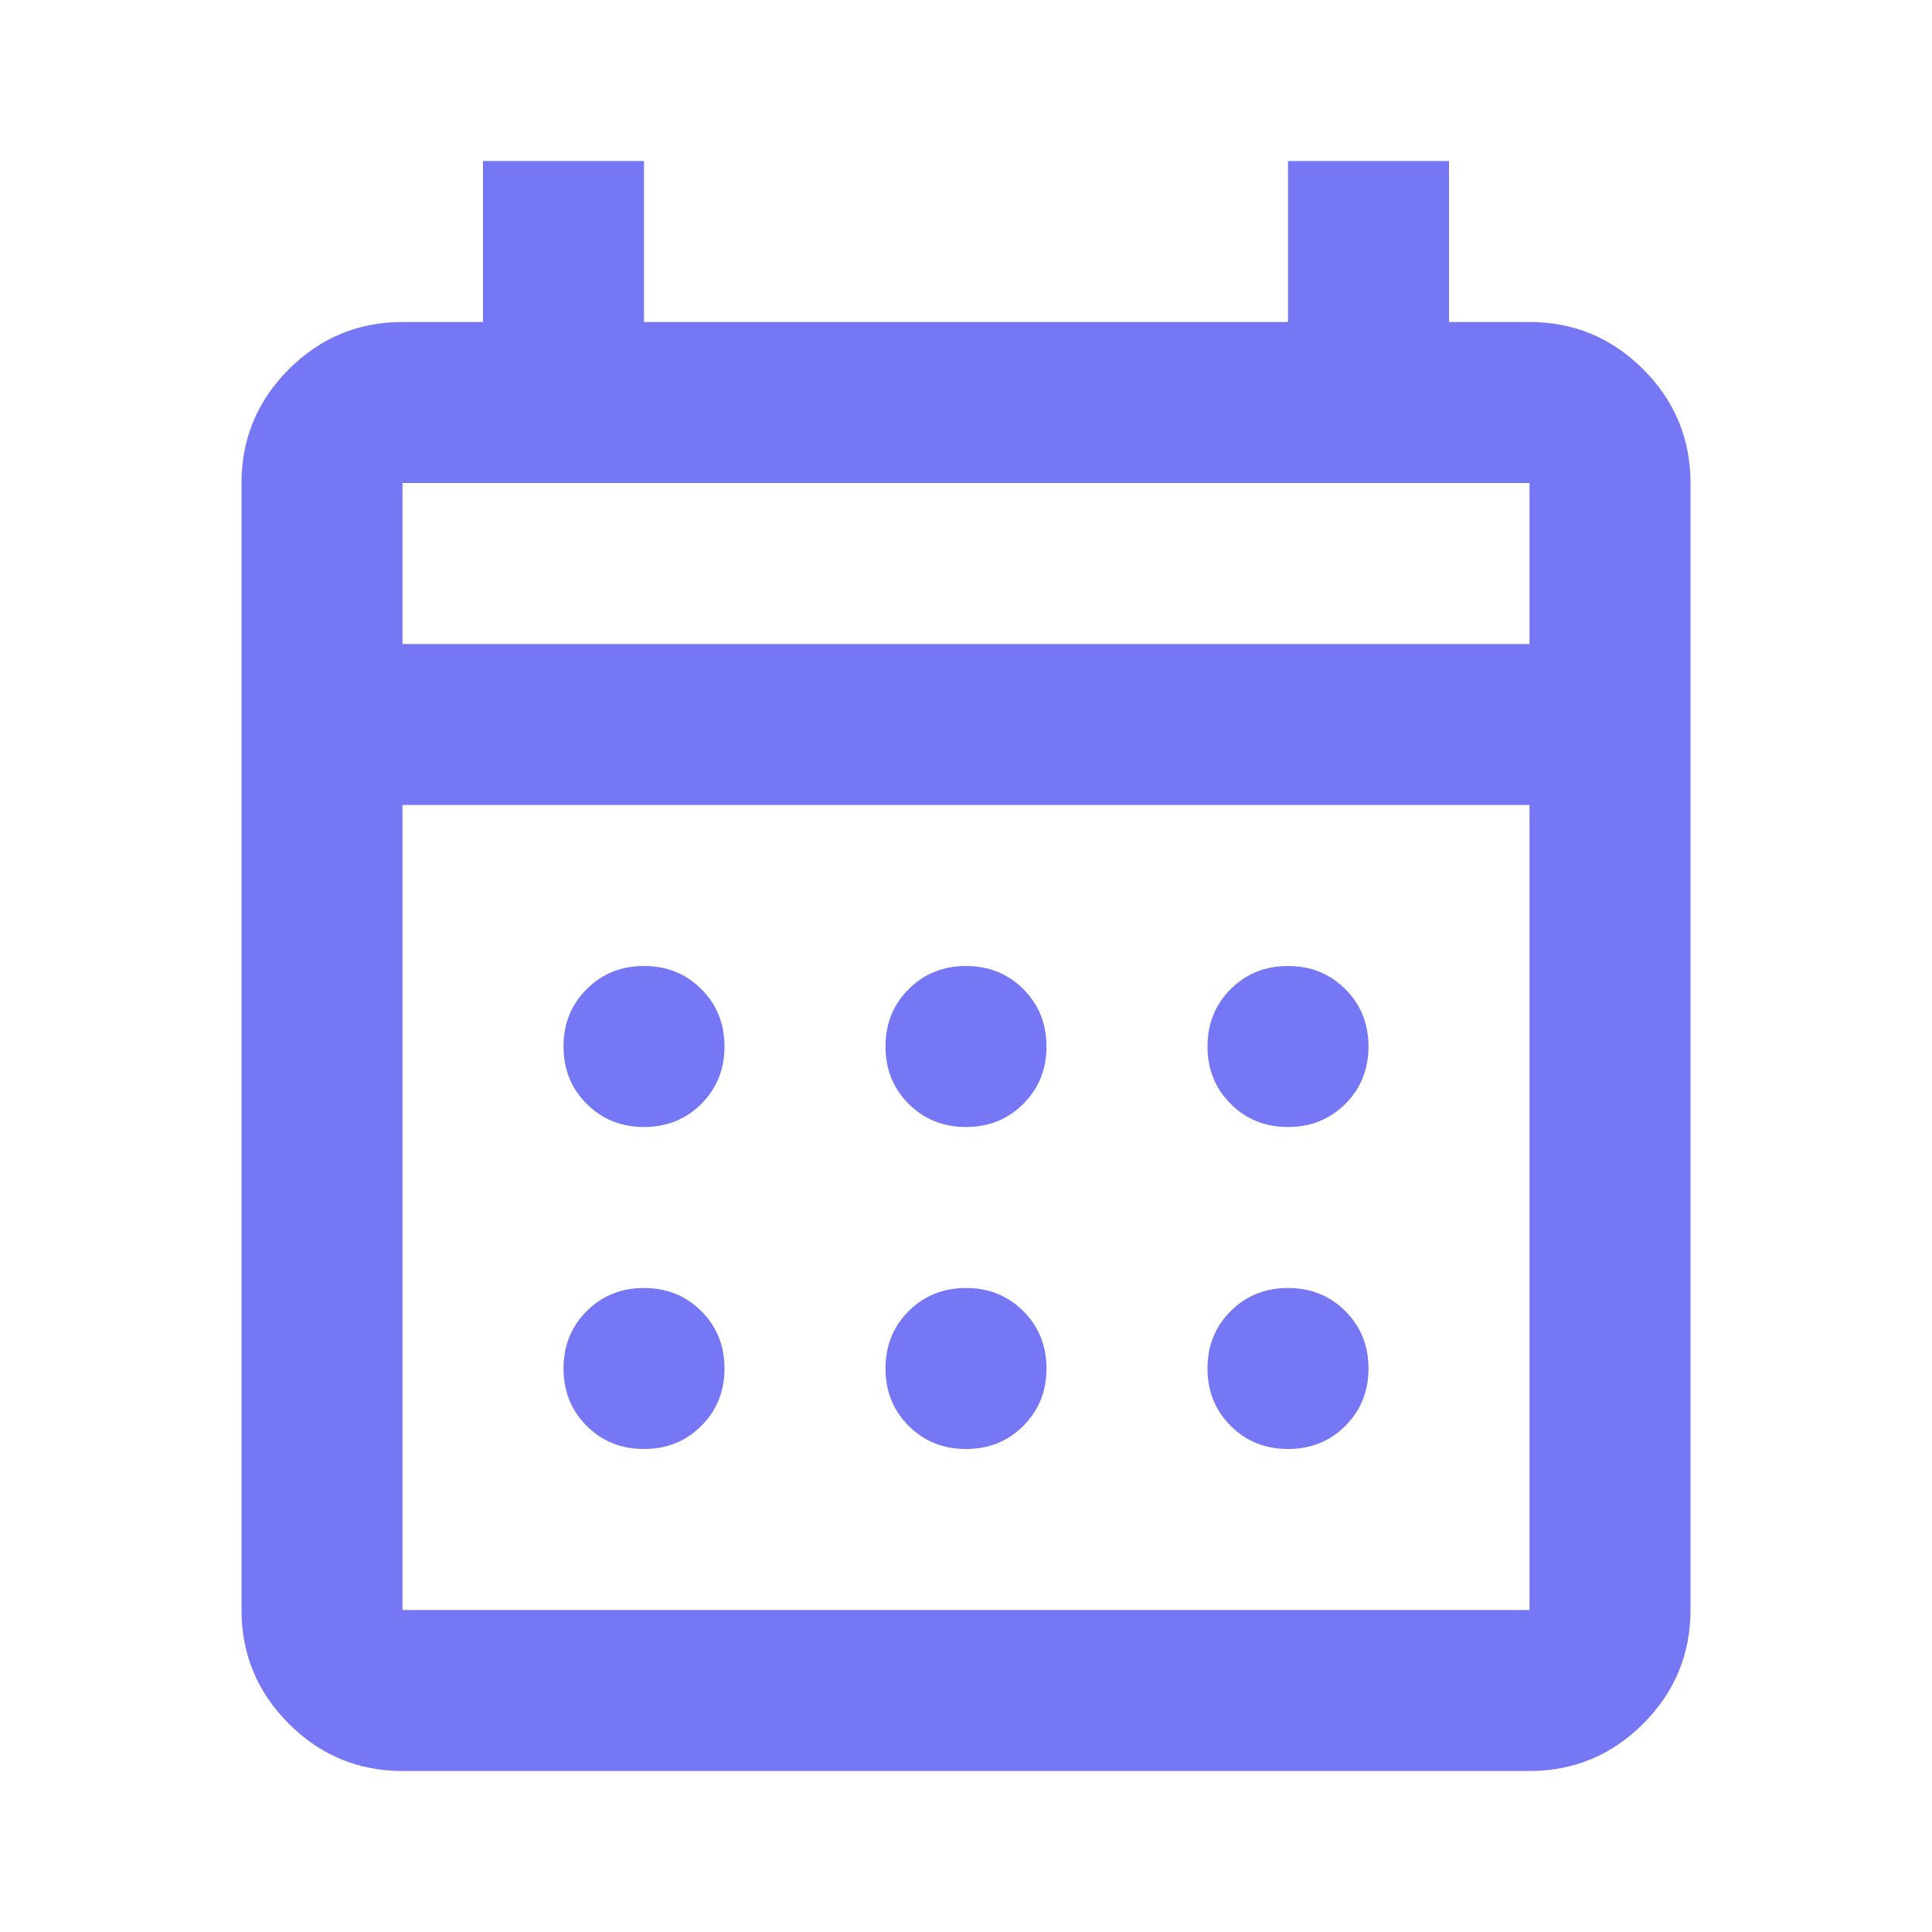
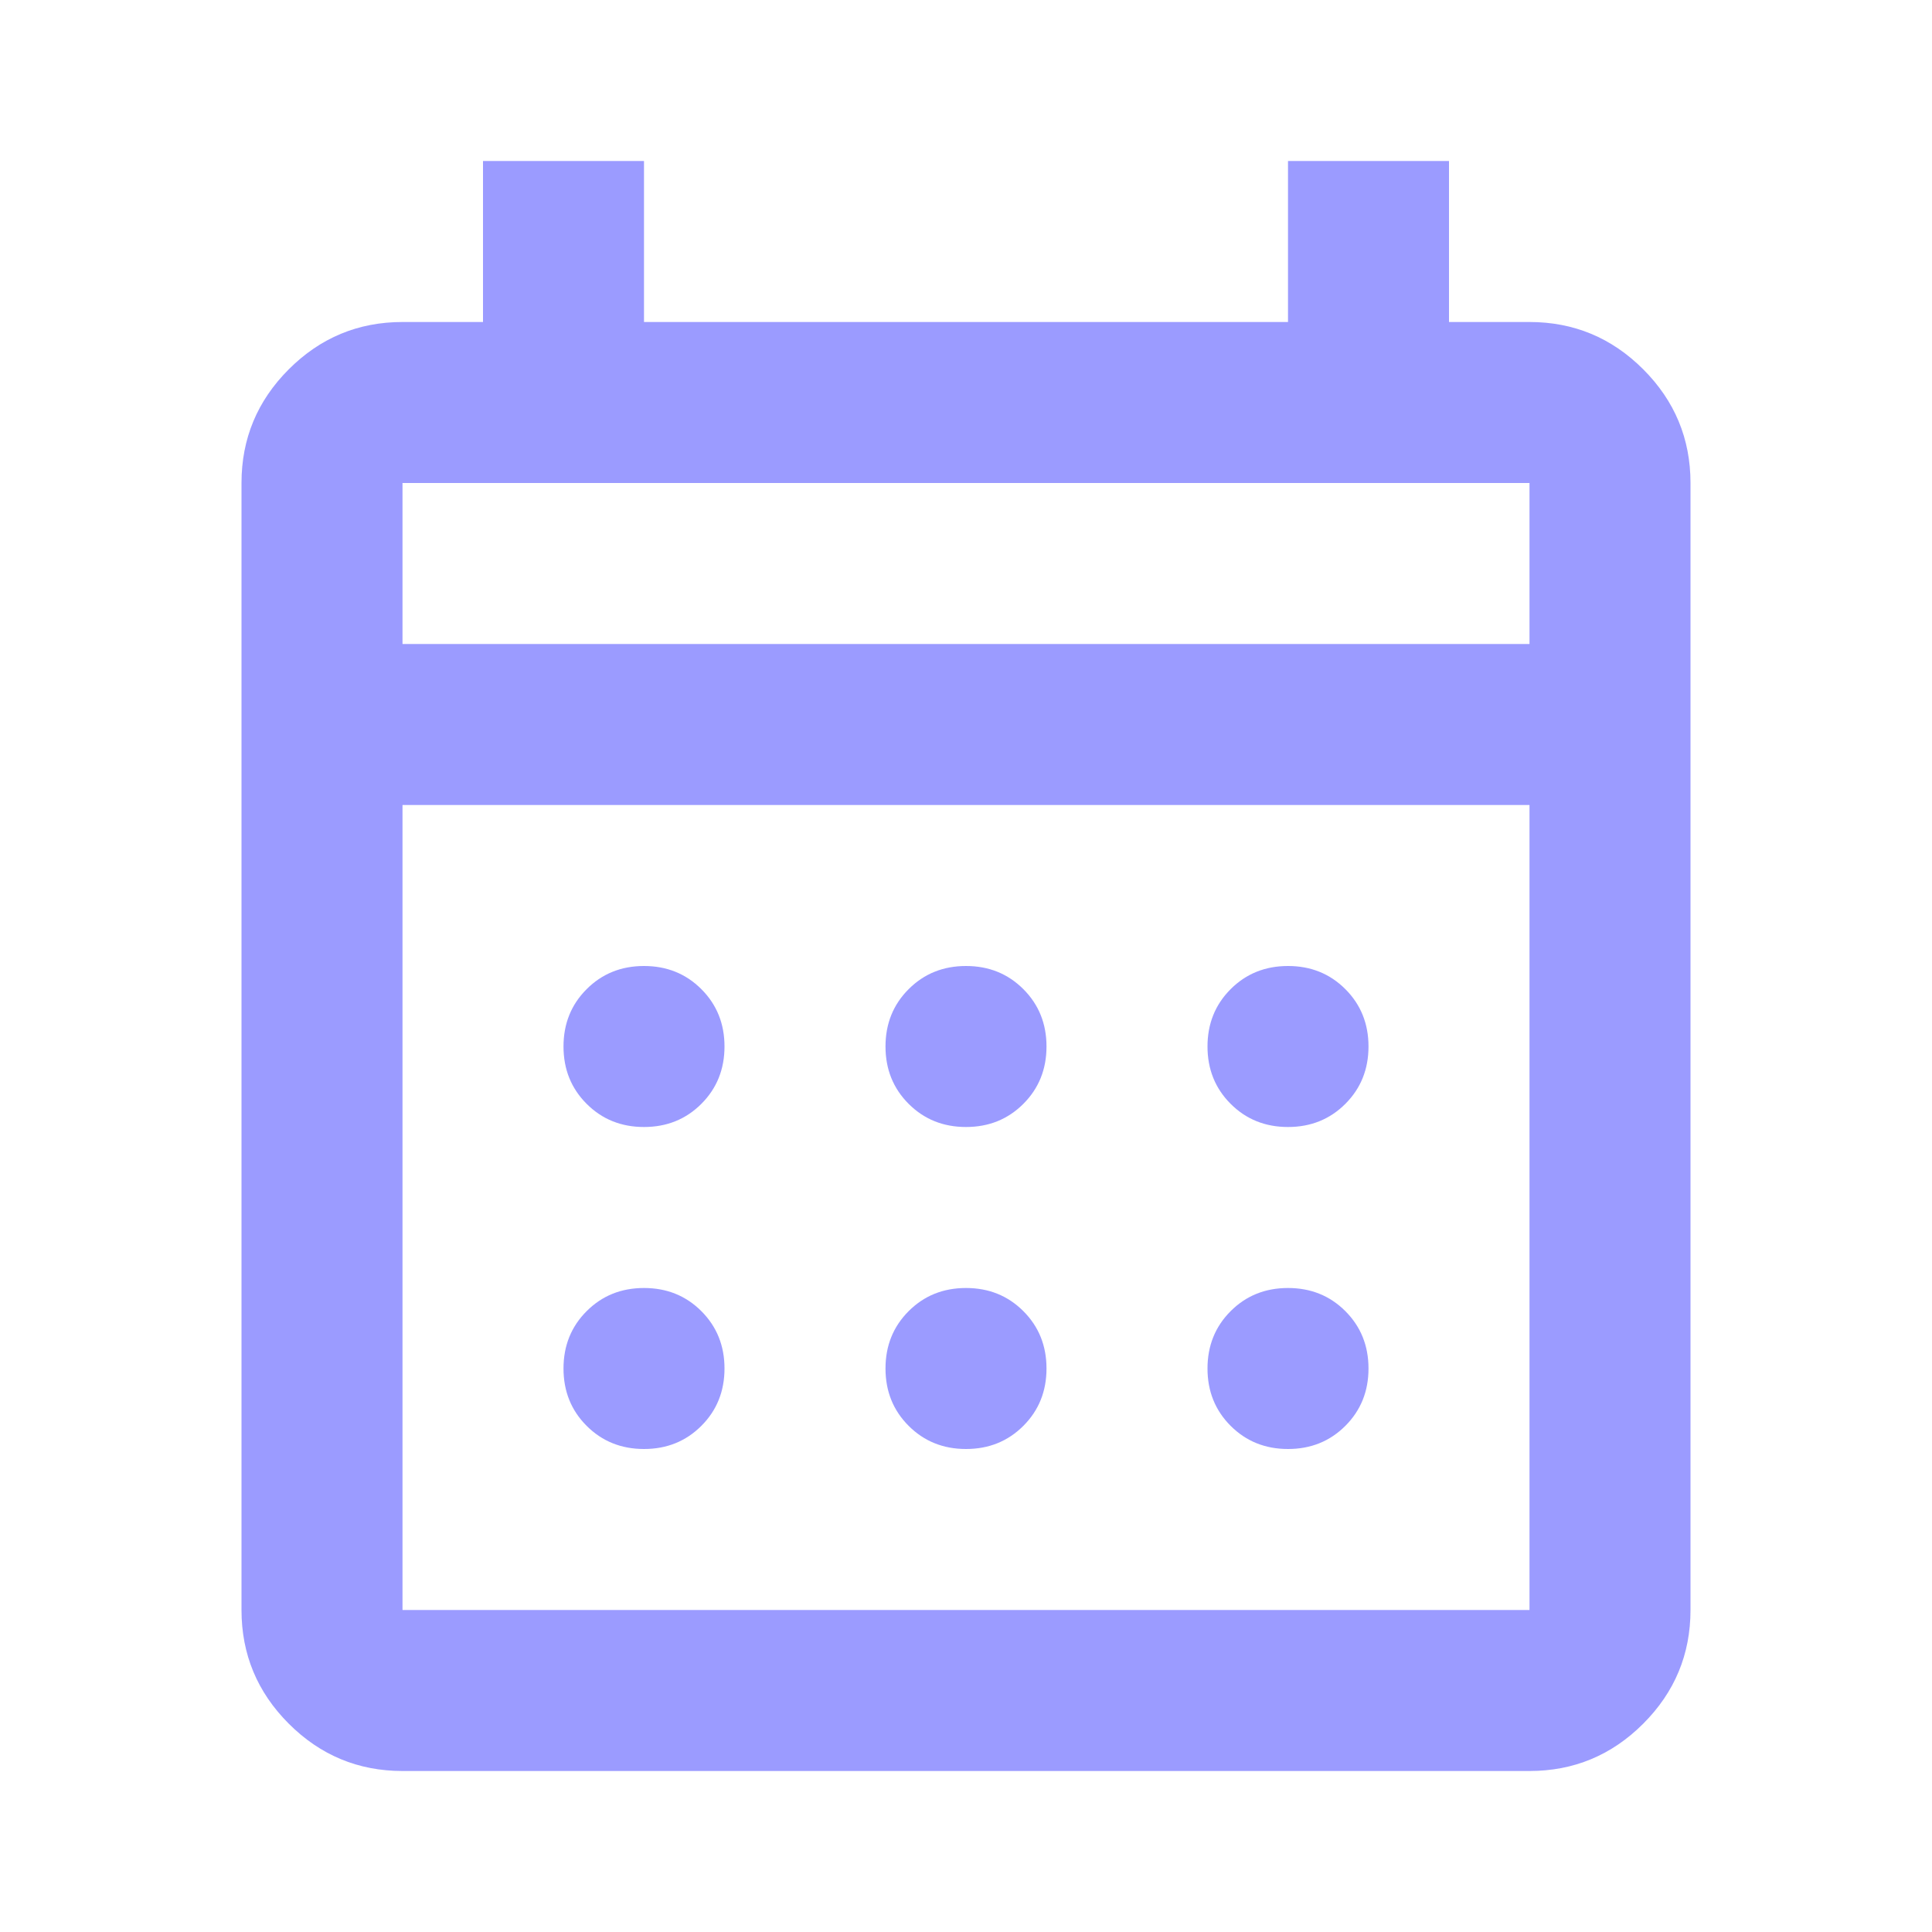
- <svg xmlns="http://www.w3.org/2000/svg" height="24px" viewBox="0 -960 960 960" width="24px" fill="#7677F4">
+ <svg xmlns="http://www.w3.org/2000/svg" height="24px" viewBox="0 -960 960 960" width="24px" fill="#9b9bff">
  <path d="M200-80q-33 0-56.5-23.5T120-160v-560q0-33 23.5-56.5T200-800h40v-80h80v80h320v-80h80v80h40q33 0 56.5 23.5T840-720v560q0 33-23.5 56.5T760-80H200Zm0-80h560v-400H200v400Zm0-480h560v-80H200v80Zm0 0v-80 80Zm280 240q-17 0-28.5-11.5T440-440q0-17 11.5-28.5T480-480q17 0 28.5 11.5T520-440q0 17-11.5 28.5T480-400Zm-160 0q-17 0-28.5-11.5T280-440q0-17 11.5-28.5T320-480q17 0 28.5 11.5T360-440q0 17-11.5 28.5T320-400Zm320 0q-17 0-28.5-11.5T600-440q0-17 11.5-28.5T640-480q17 0 28.5 11.5T680-440q0 17-11.5 28.5T640-400ZM480-240q-17 0-28.5-11.5T440-280q0-17 11.5-28.5T480-320q17 0 28.5 11.5T520-280q0 17-11.5 28.5T480-240Zm-160 0q-17 0-28.5-11.5T280-280q0-17 11.5-28.5T320-320q17 0 28.5 11.5T360-280q0 17-11.5 28.5T320-240Zm320 0q-17 0-28.5-11.5T600-280q0-17 11.5-28.5T640-320q17 0 28.5 11.5T680-280q0 17-11.5 28.5T640-240Z" />
</svg>
